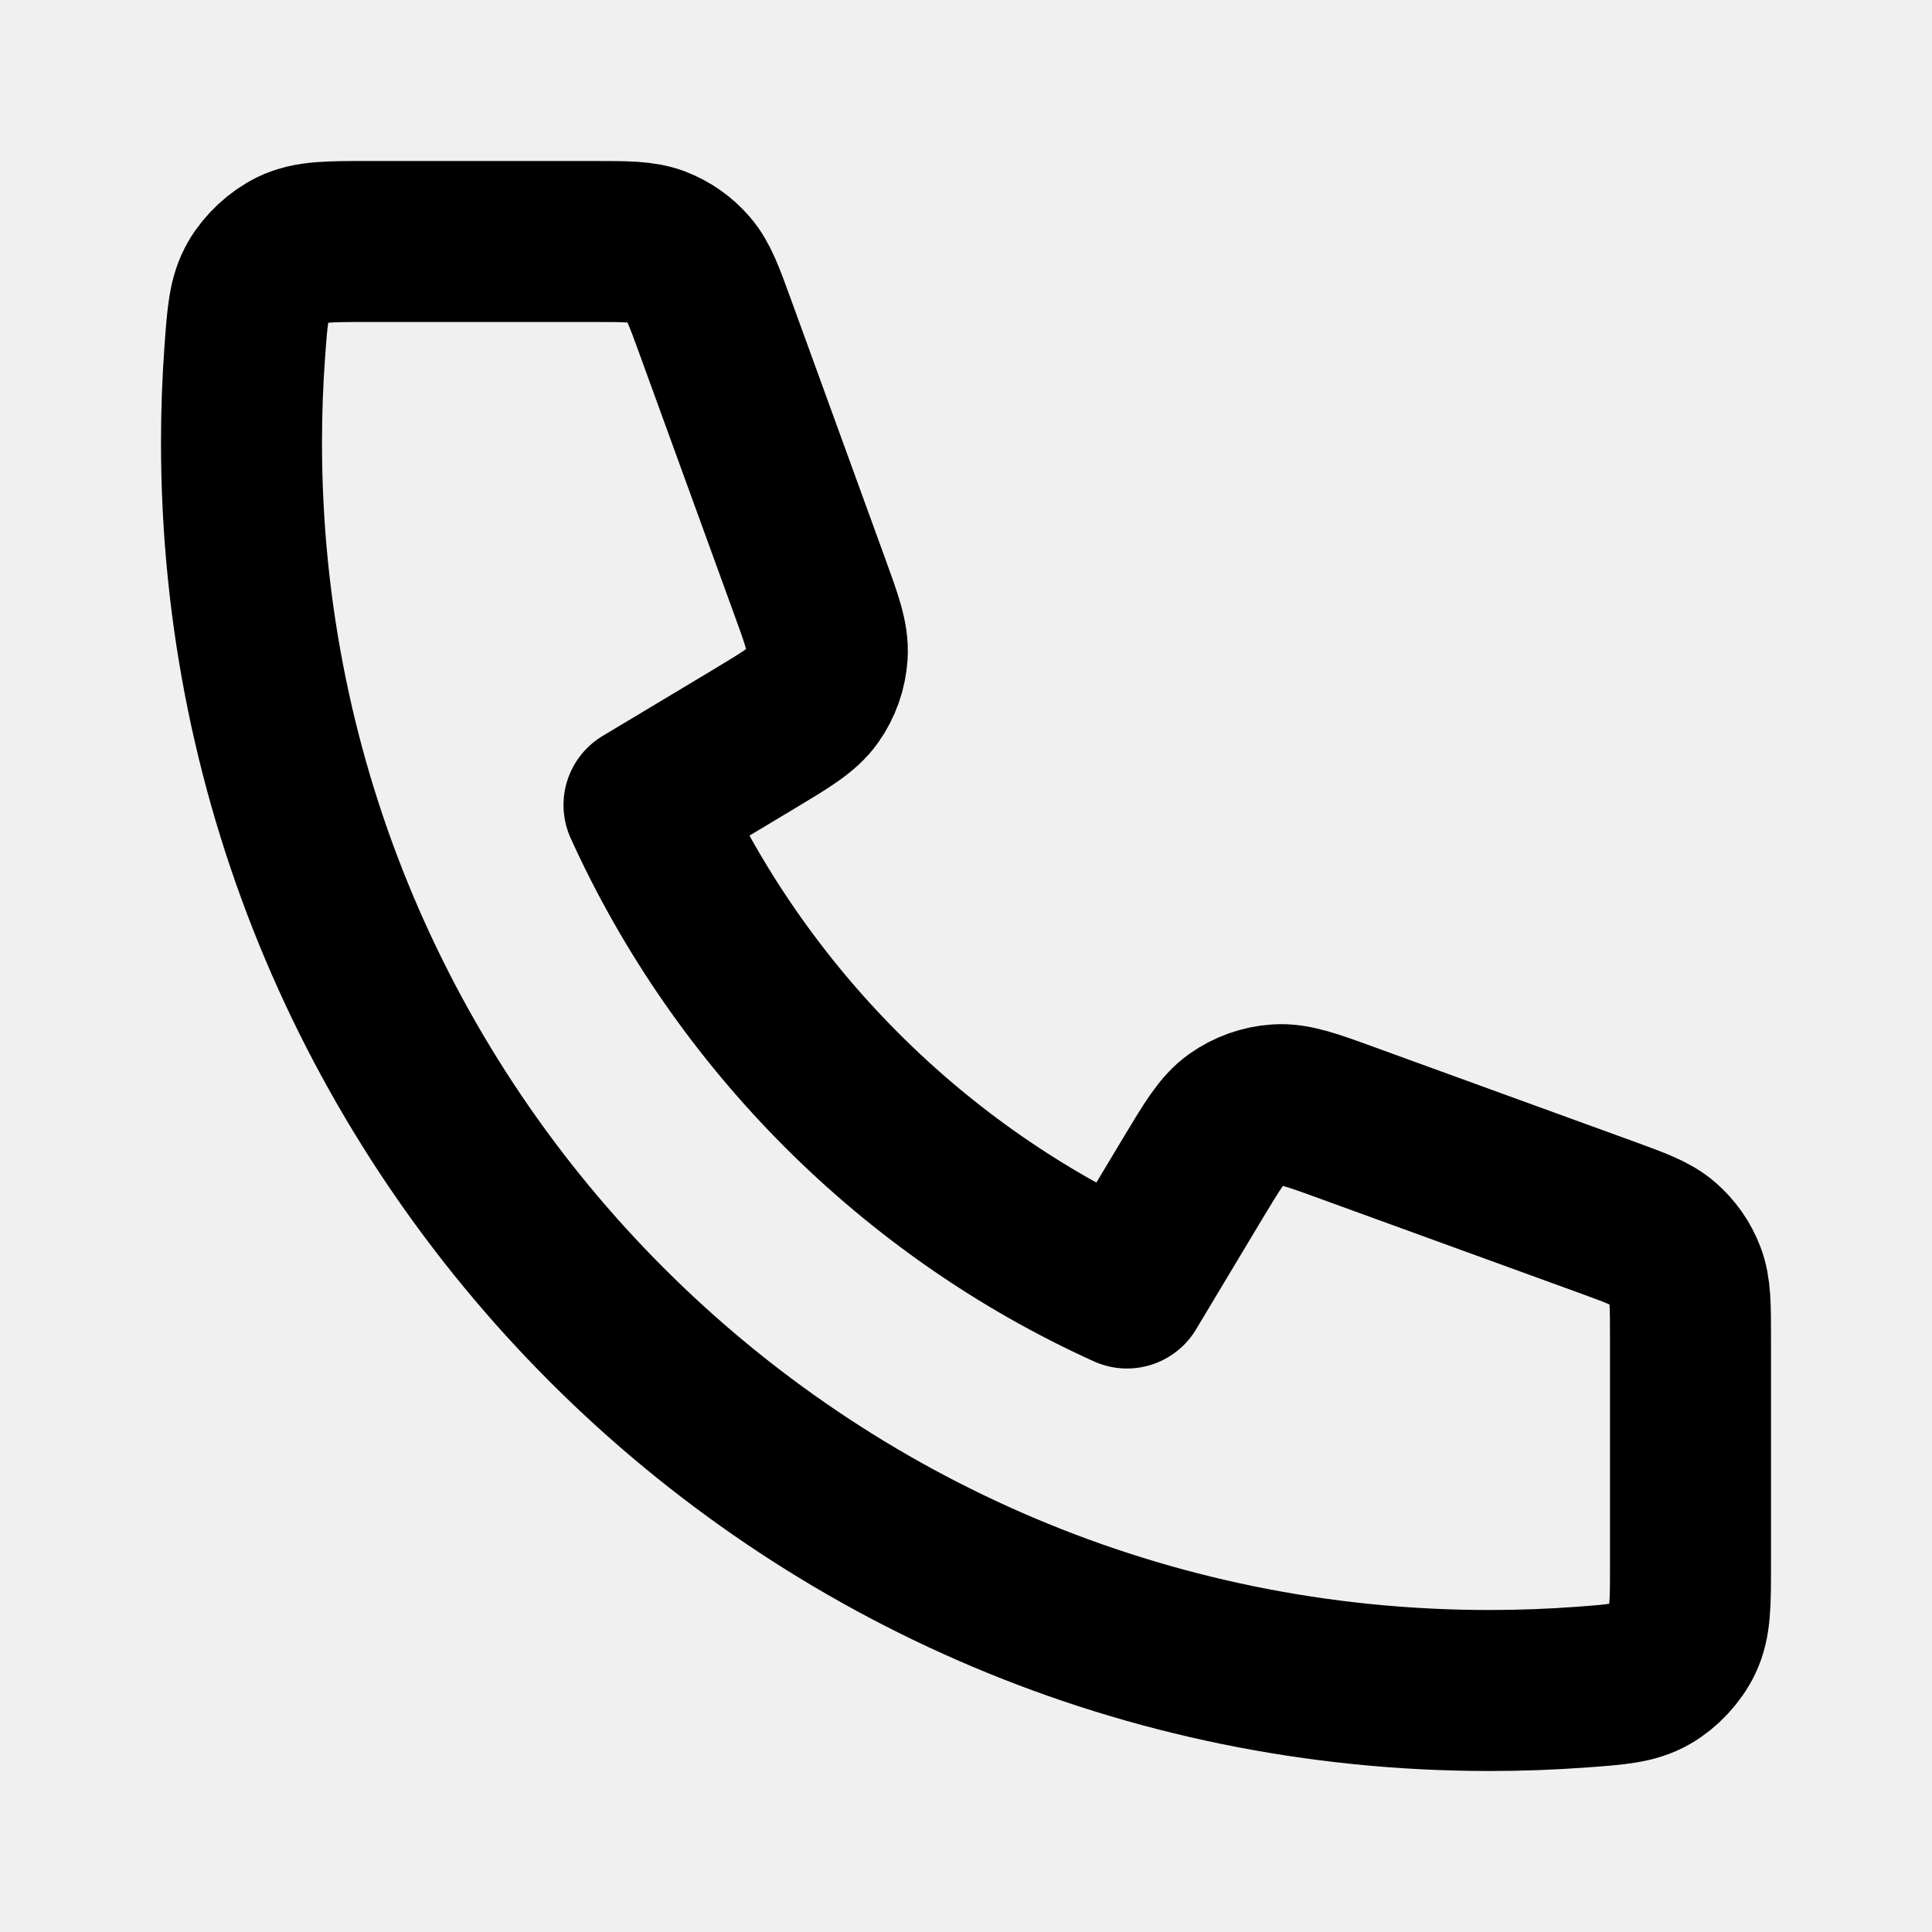
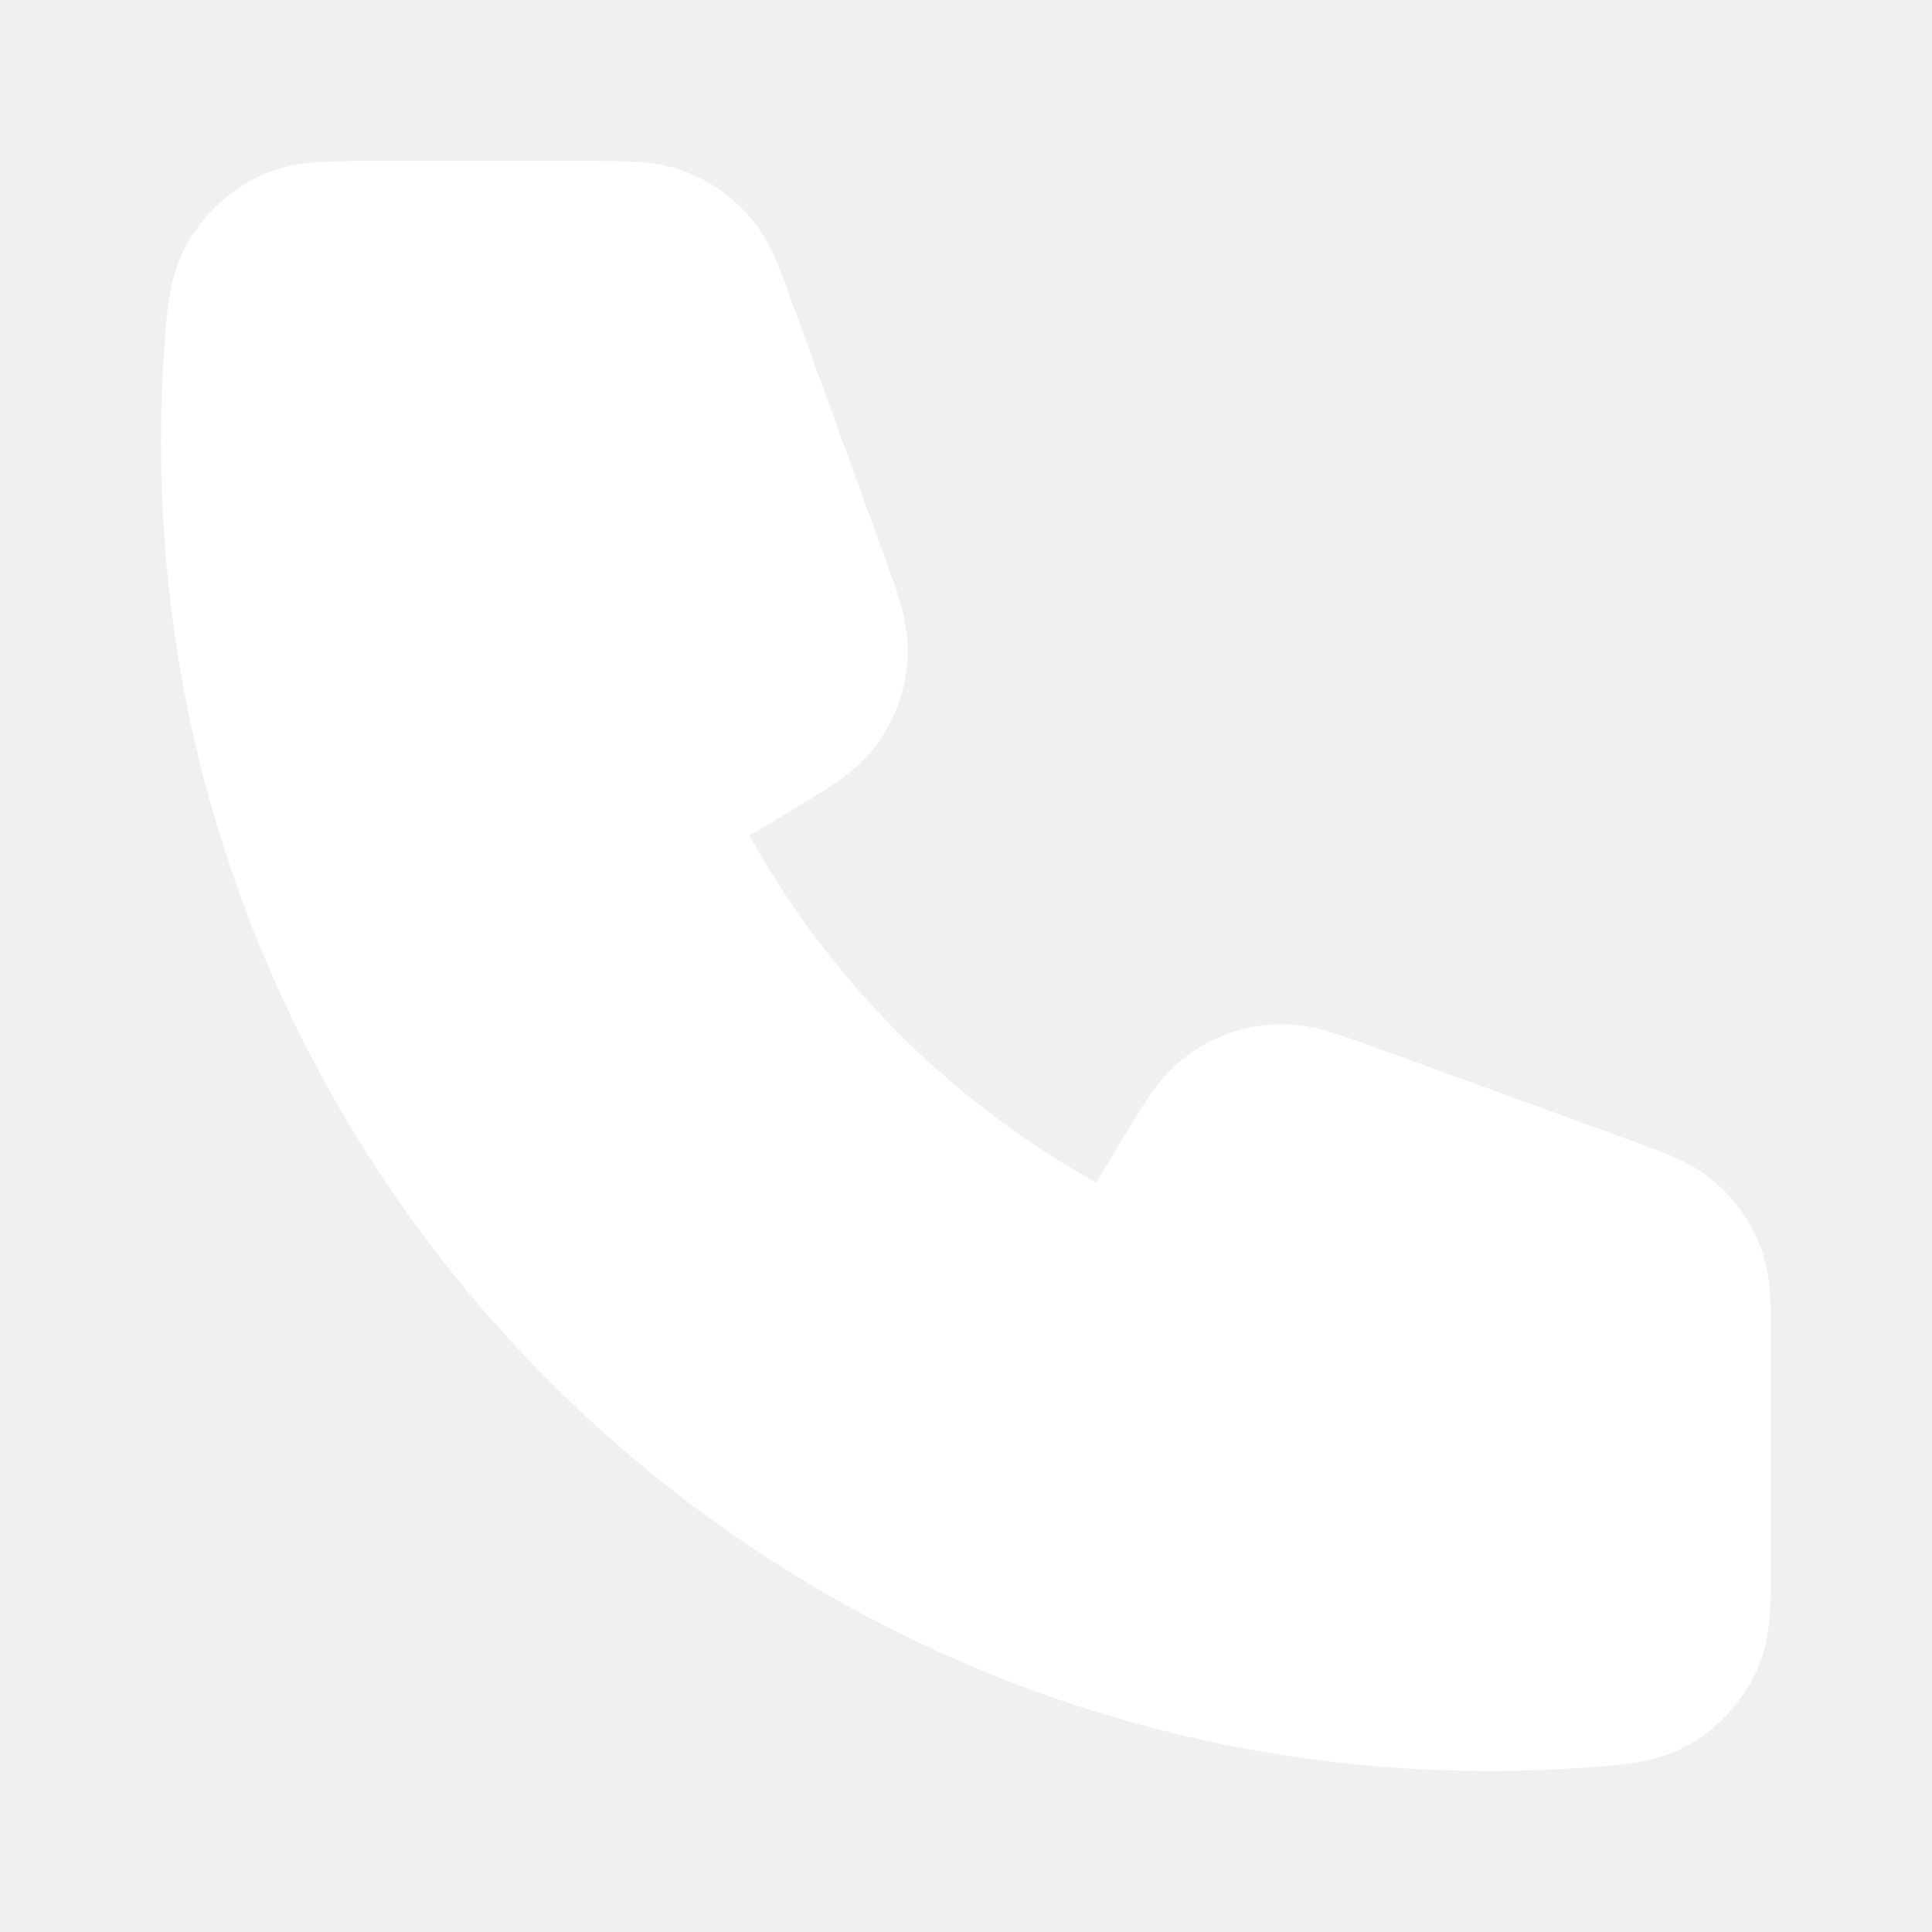
- <svg xmlns="http://www.w3.org/2000/svg" width="800px" height="800px" viewBox="0 0 24 24" fill="none">
-   <path d="M3 5.5C3 14.06 9.94 21 18.5 21C18.886 21 19.269 20.986 19.648 20.958C20.083 20.926 20.301 20.91 20.499 20.796C20.663 20.702 20.819 20.535 20.901 20.364C21 20.158 21 19.918 21 19.438V16.621C21 16.217 21 16.015 20.933 15.842C20.875 15.689 20.779 15.553 20.656 15.446C20.516 15.324 20.326 15.255 19.947 15.117L16.74 13.951C16.299 13.79 16.078 13.71 15.868 13.724C15.684 13.736 15.506 13.799 15.355 13.906C15.184 14.027 15.063 14.229 14.821 14.631L14 16C11.35 14.8 9.202 12.649 8 10L9.369 9.179C9.771 8.937 9.973 8.816 10.094 8.645C10.201 8.494 10.264 8.316 10.276 8.132C10.29 7.922 10.21 7.702 10.049 7.26L8.883 4.053C8.745 3.674 8.676 3.484 8.554 3.344C8.447 3.22 8.311 3.125 8.158 3.066C7.985 3 7.783 3 7.379 3H4.562C4.082 3 3.842 3 3.636 3.099C3.466 3.181 3.298 3.337 3.204 3.501C3.09 3.699 3.074 3.917 3.042 4.352C3.014 4.731 3 5.114 3 5.5Z" stroke="#000000" stroke-width="2" stroke-linecap="round" stroke-linejoin="round" />
+ <svg xmlns="http://www.w3.org/2000/svg" width="800px" height="800px" viewBox="0 0 24 24" fill="white">
+   <path d="M3 5.5C3 14.06 9.94 21 18.5 21C18.886 21 19.269 20.986 19.648 20.958C20.083 20.926 20.301 20.91 20.499 20.796C20.663 20.702 20.819 20.535 20.901 20.364C21 20.158 21 19.918 21 19.438V16.621C21 16.217 21 16.015 20.933 15.842C20.875 15.689 20.779 15.553 20.656 15.446C20.516 15.324 20.326 15.255 19.947 15.117L16.74 13.951C16.299 13.79 16.078 13.71 15.868 13.724C15.684 13.736 15.506 13.799 15.355 13.906C15.184 14.027 15.063 14.229 14.821 14.631L14 16C11.35 14.8 9.202 12.649 8 10L9.369 9.179C9.771 8.937 9.973 8.816 10.094 8.645C10.201 8.494 10.264 8.316 10.276 8.132C10.29 7.922 10.21 7.702 10.049 7.26L8.883 4.053C8.745 3.674 8.676 3.484 8.554 3.344C8.447 3.22 8.311 3.125 8.158 3.066C7.985 3 7.783 3 7.379 3H4.562C4.082 3 3.842 3 3.636 3.099C3.466 3.181 3.298 3.337 3.204 3.501C3.09 3.699 3.074 3.917 3.042 4.352C3.014 4.731 3 5.114 3 5.5Z" stroke="#ffff" stroke-width="2" stroke-linecap="round" stroke-linejoin="round" />
</svg>
